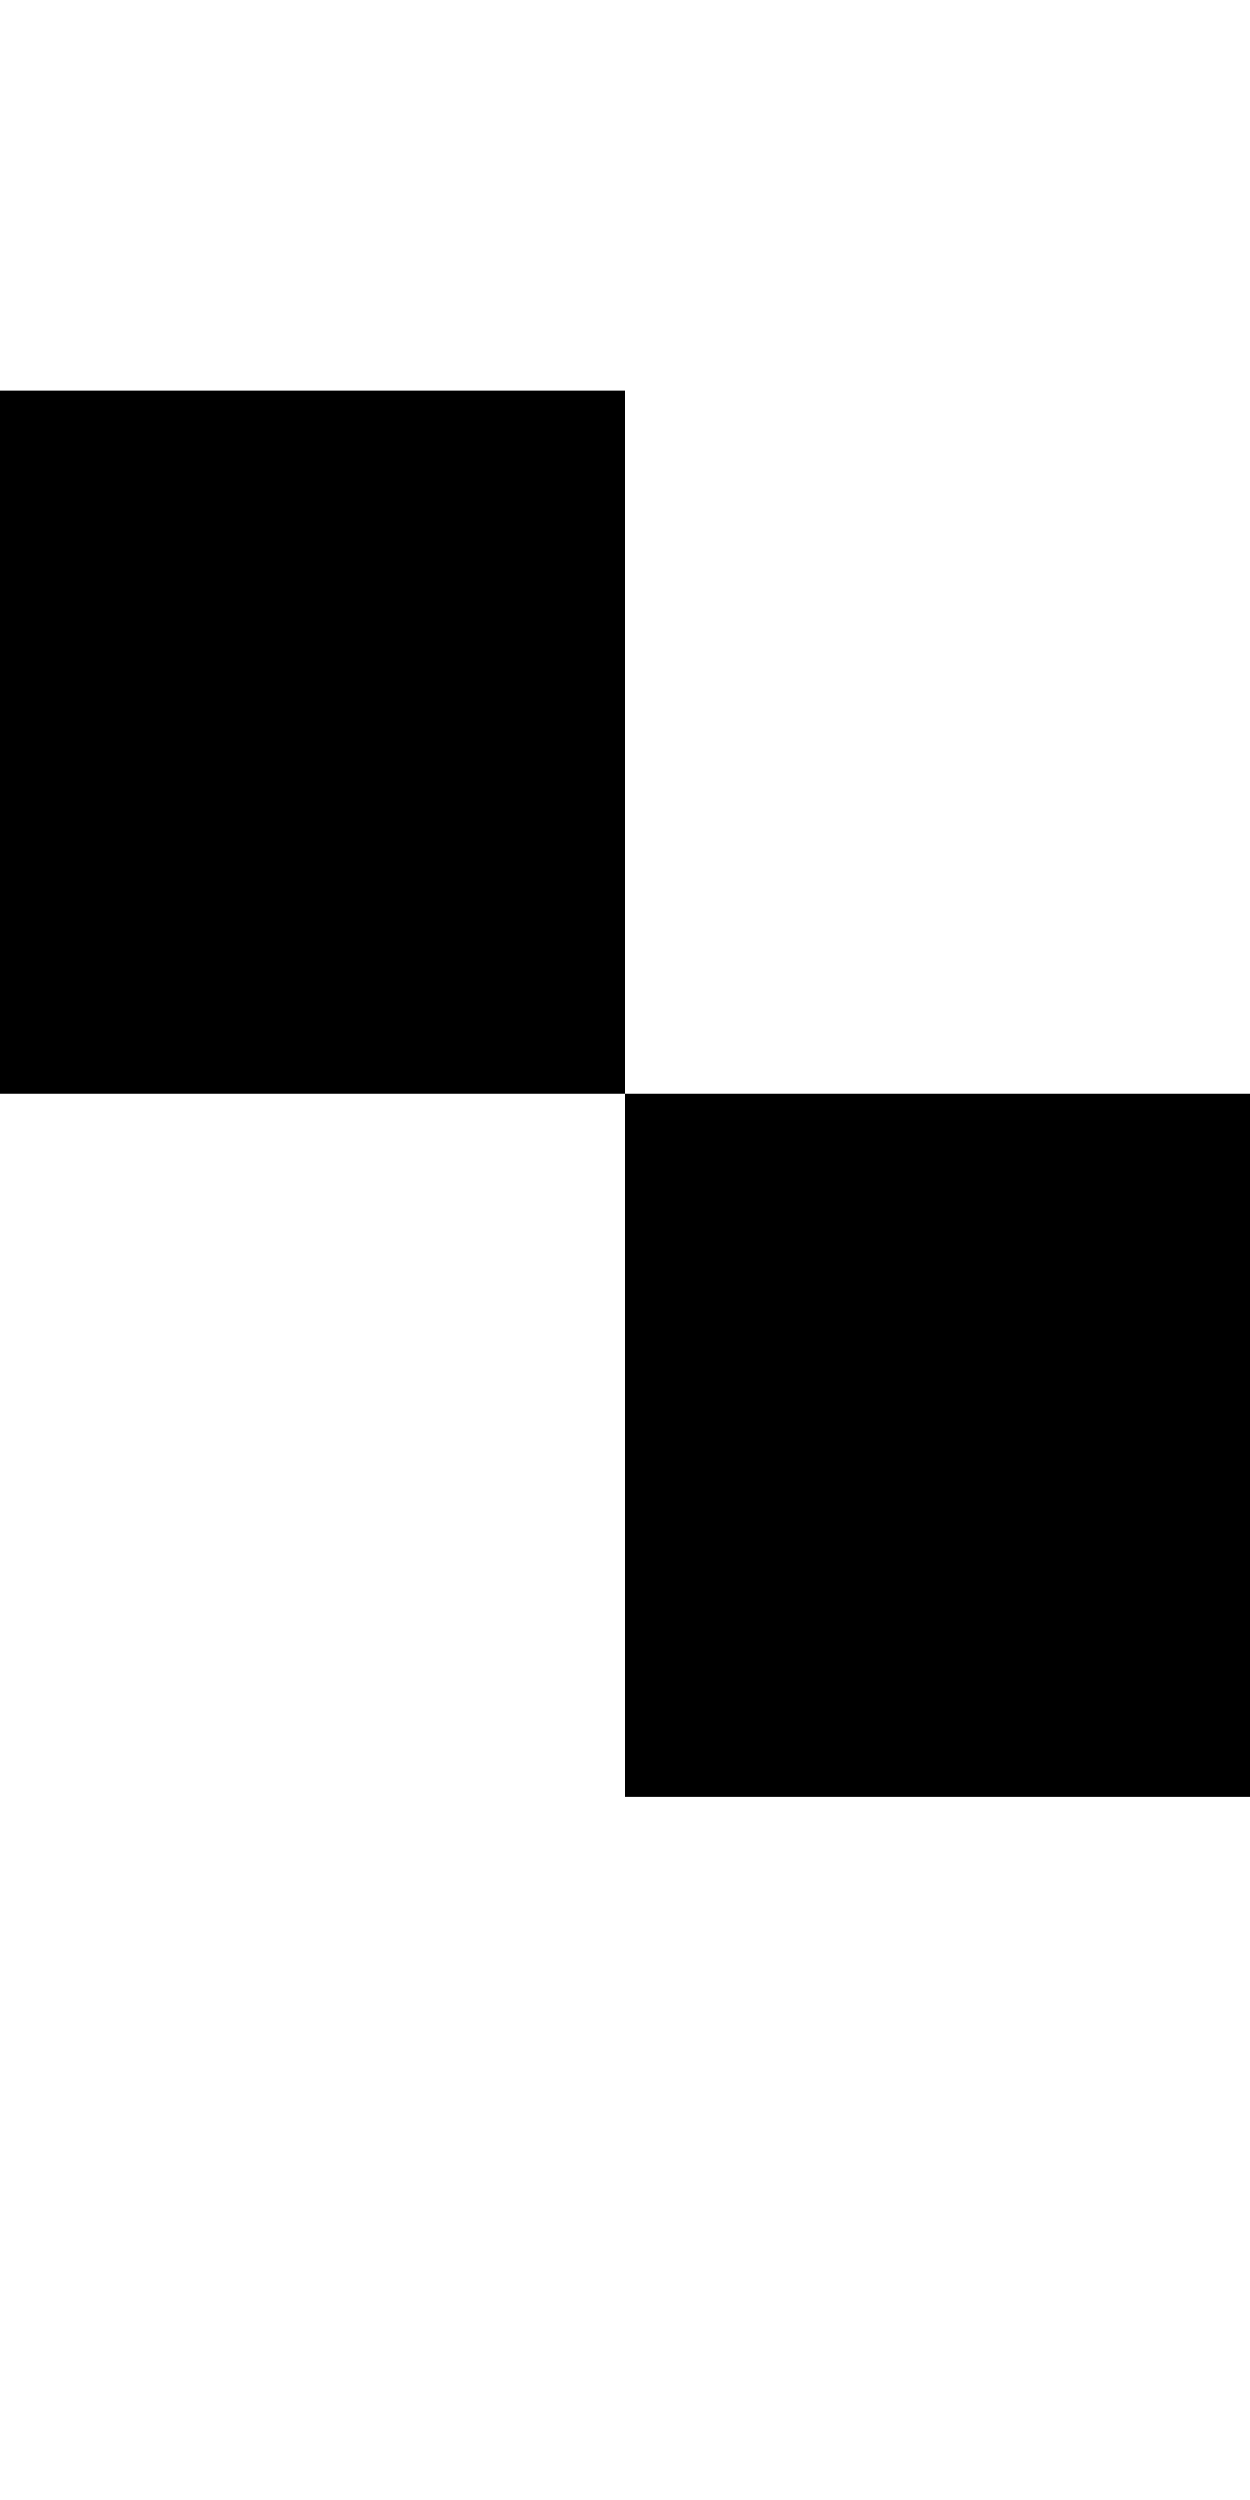
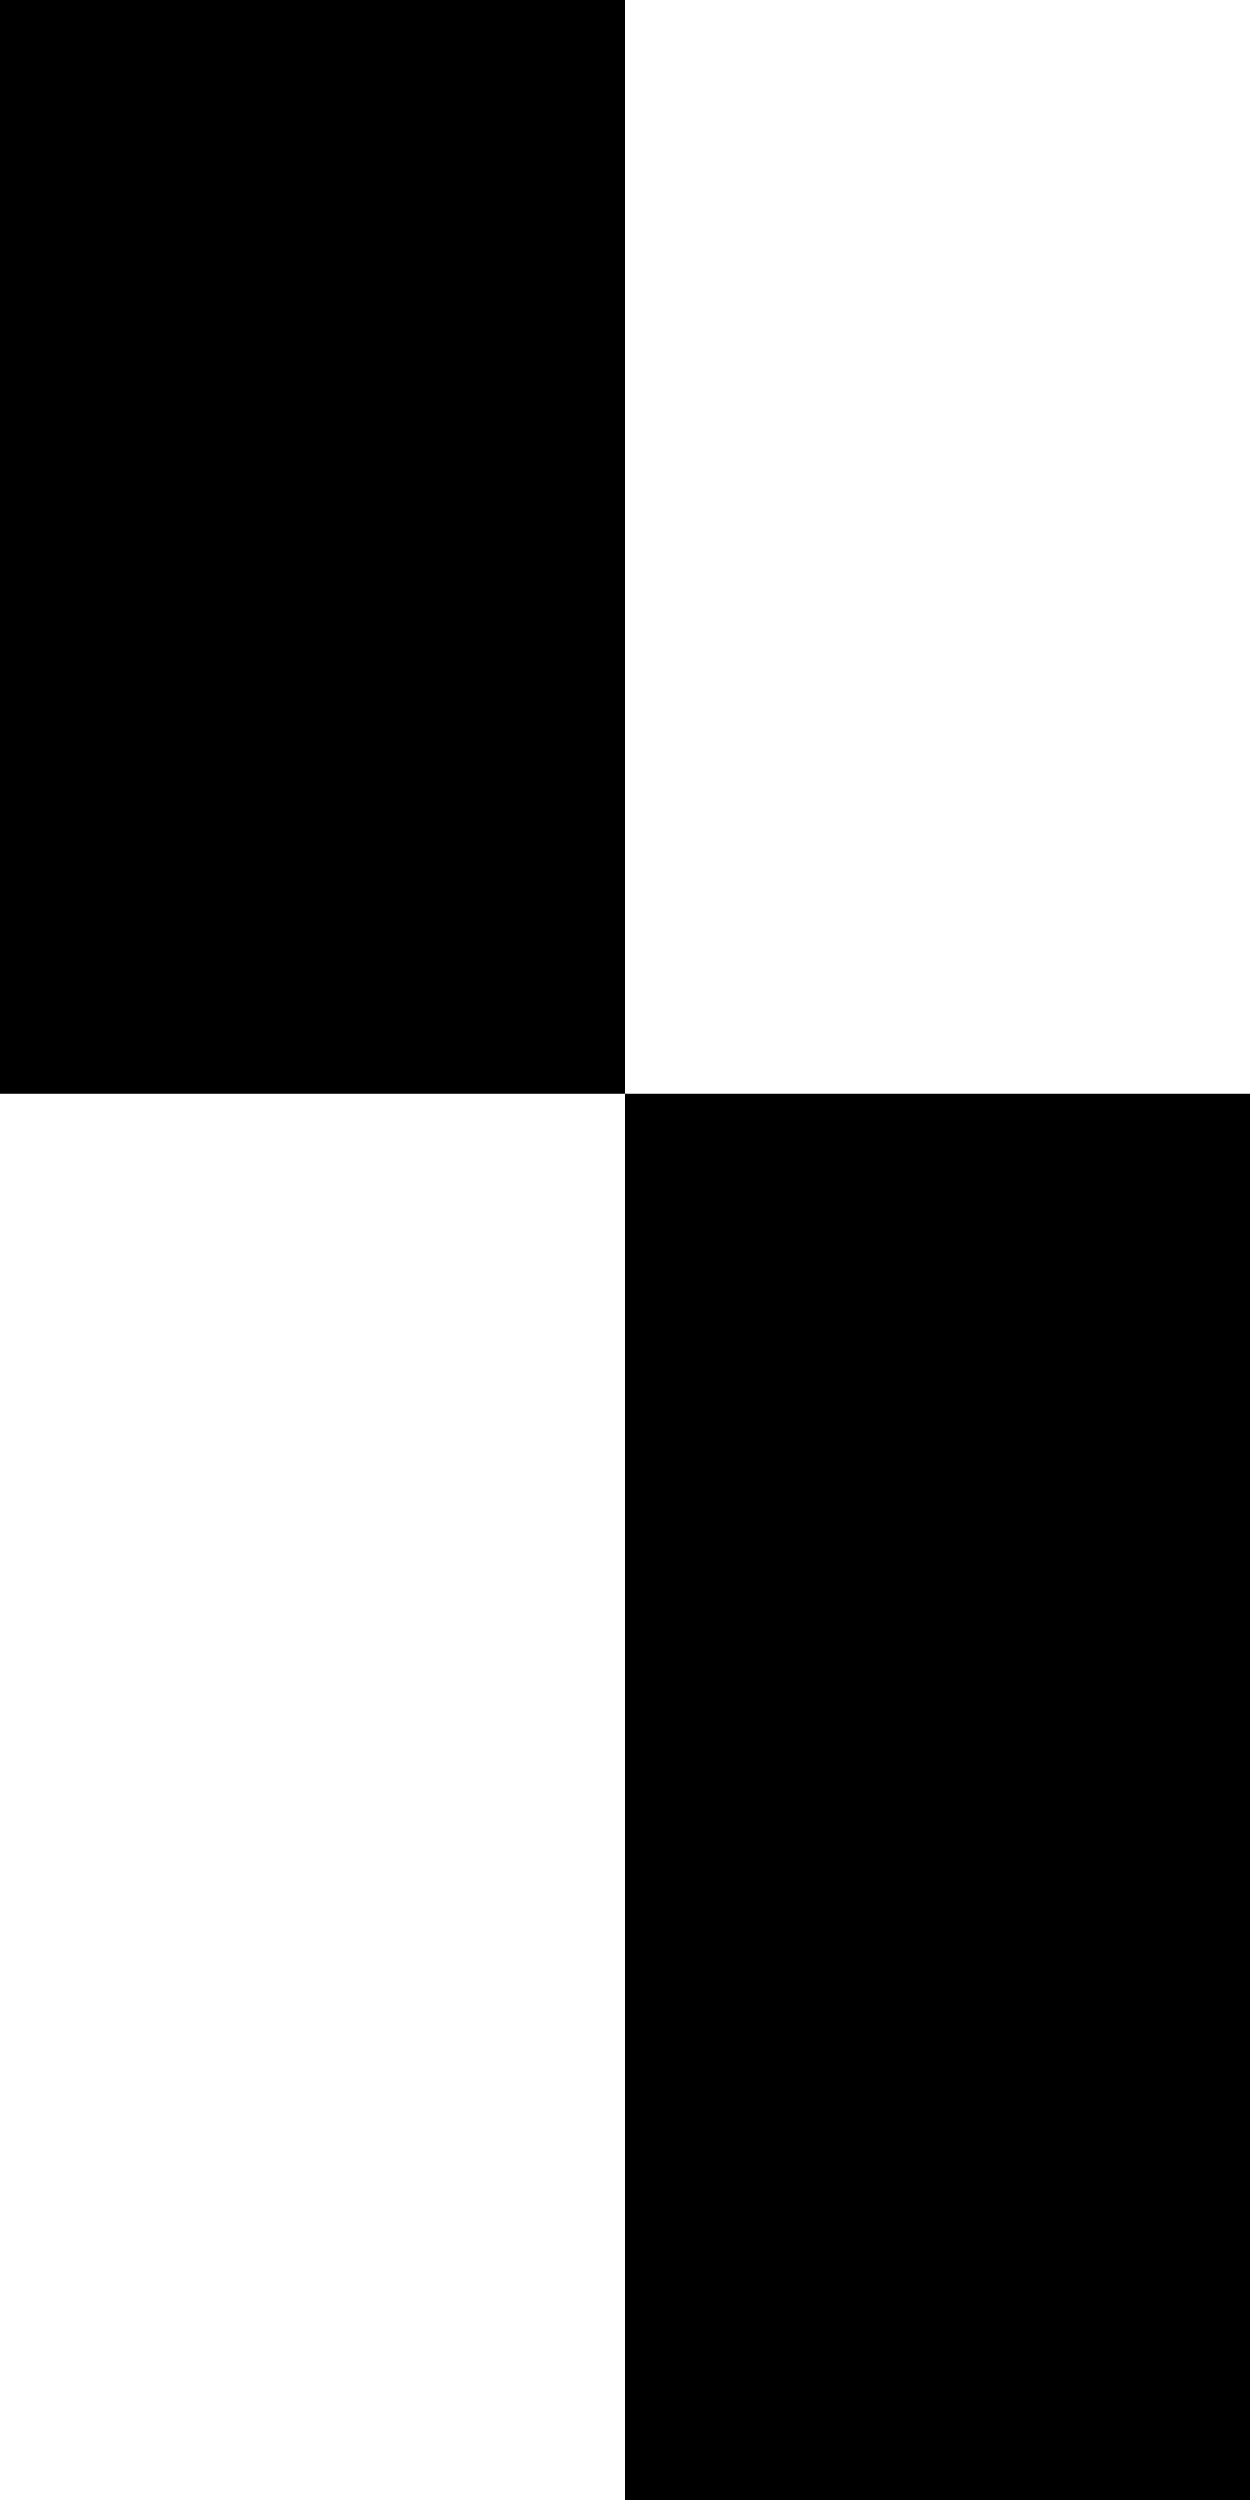
- <svg xmlns="http://www.w3.org/2000/svg" id="svg3355" height="2048" width="1024" version="1.1">
+ <svg xmlns="http://www.w3.org/2000/svg" version="1.1" width="1024" height="2048" id="svg3355">
  <defs id="defs3357" />
-   <path style="display:inline;fill:#000000;fill-opacity:1;stroke:none" id="path3157-2-7-0" d="M -64,320 V 896 H 512 V 320 Z m 576,576 v 576 h 576 V 896 Z" />
+   <path d="M -64,-384 V 896 H 512 V -384 Z M 512,896 v 1280 h 576 V 896 Z" id="path3157-2-7-0" style="display:inline;fill:#000000;fill-opacity:1;stroke:none" />
</svg>
